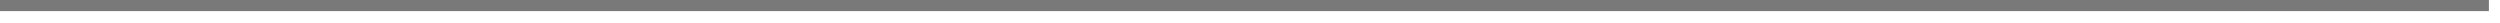
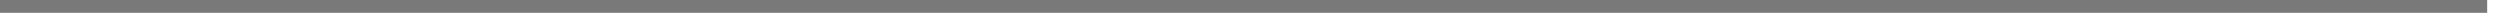
- <svg xmlns="http://www.w3.org/2000/svg" version="1.1" width="225px" height="2px">
-   <g transform="matrix(1 0 0 1 -348 -257 )">
-     <path d="M 348 257.5  L 572 257.5  " stroke-width="1" stroke="#797979" fill="none" />
+ <svg xmlns="http://www.w3.org/2000/svg" version="1.1" width="195px" height="2px">
+   <g transform="matrix(1 0 0 1 -1505 -257 )">
+     <path d="M 1505 257.5  L 1699 257.5  " stroke-width="1" stroke="#797979" fill="none" />
  </g>
</svg>
